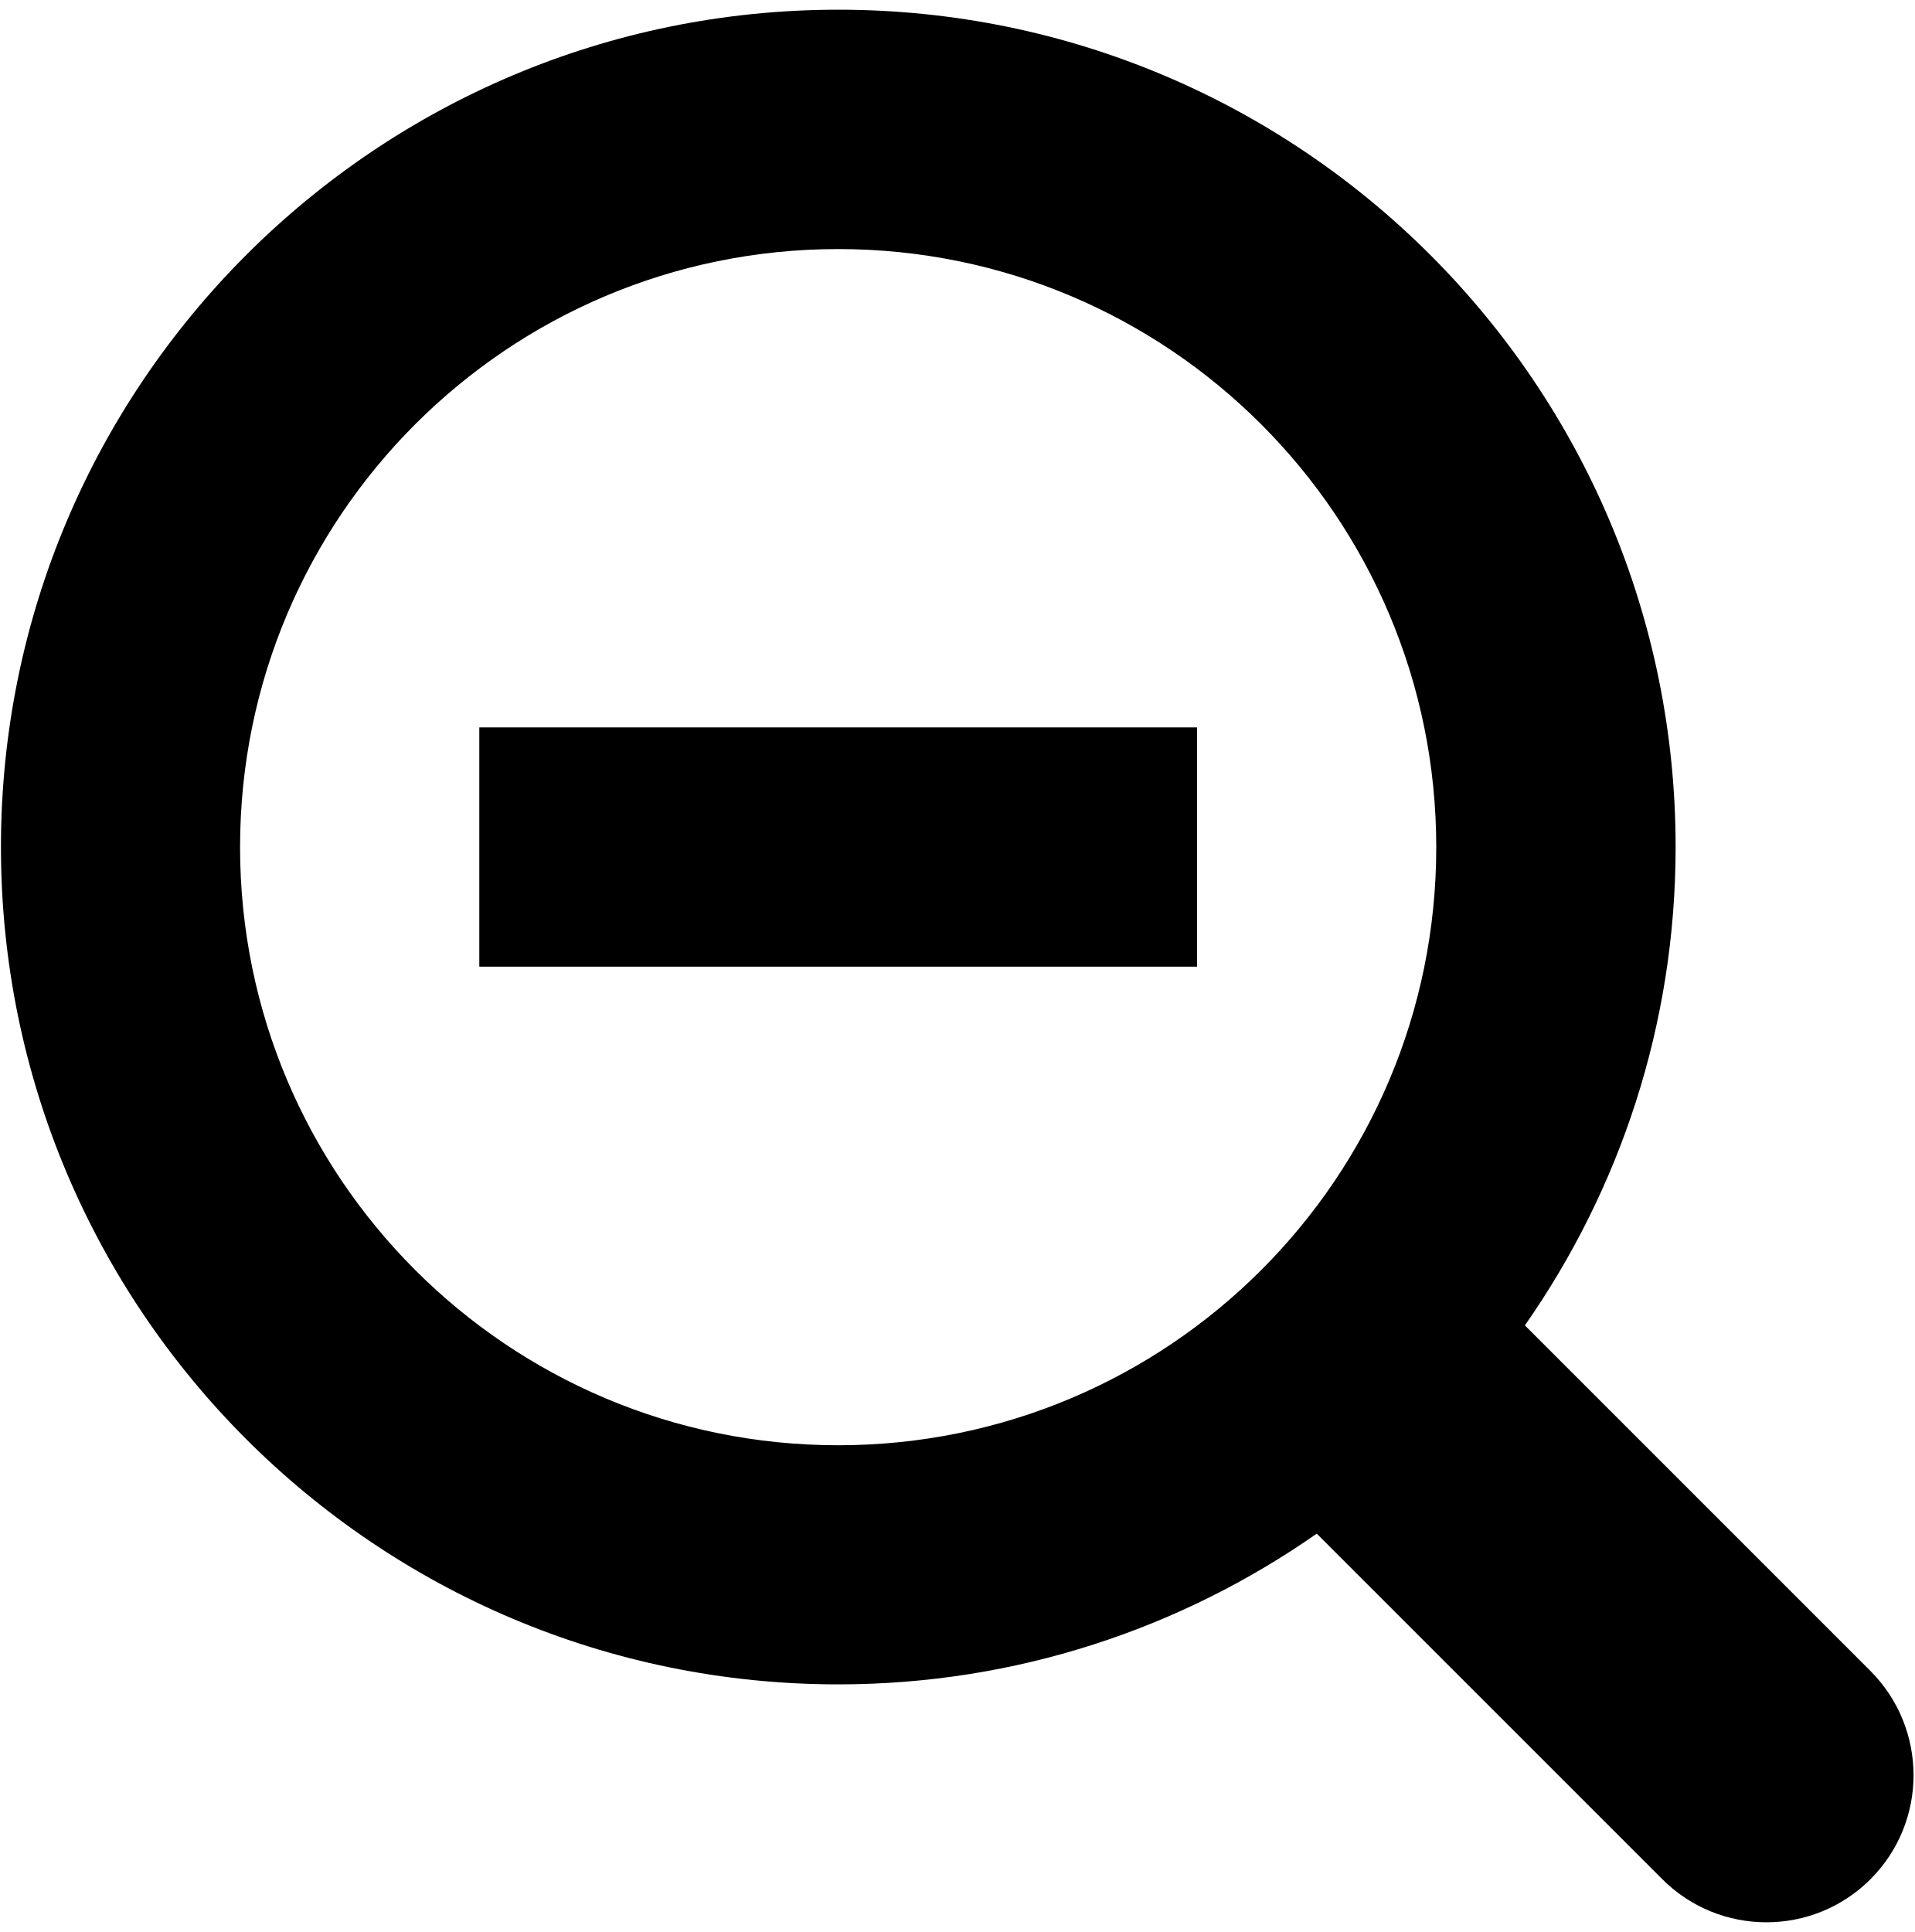
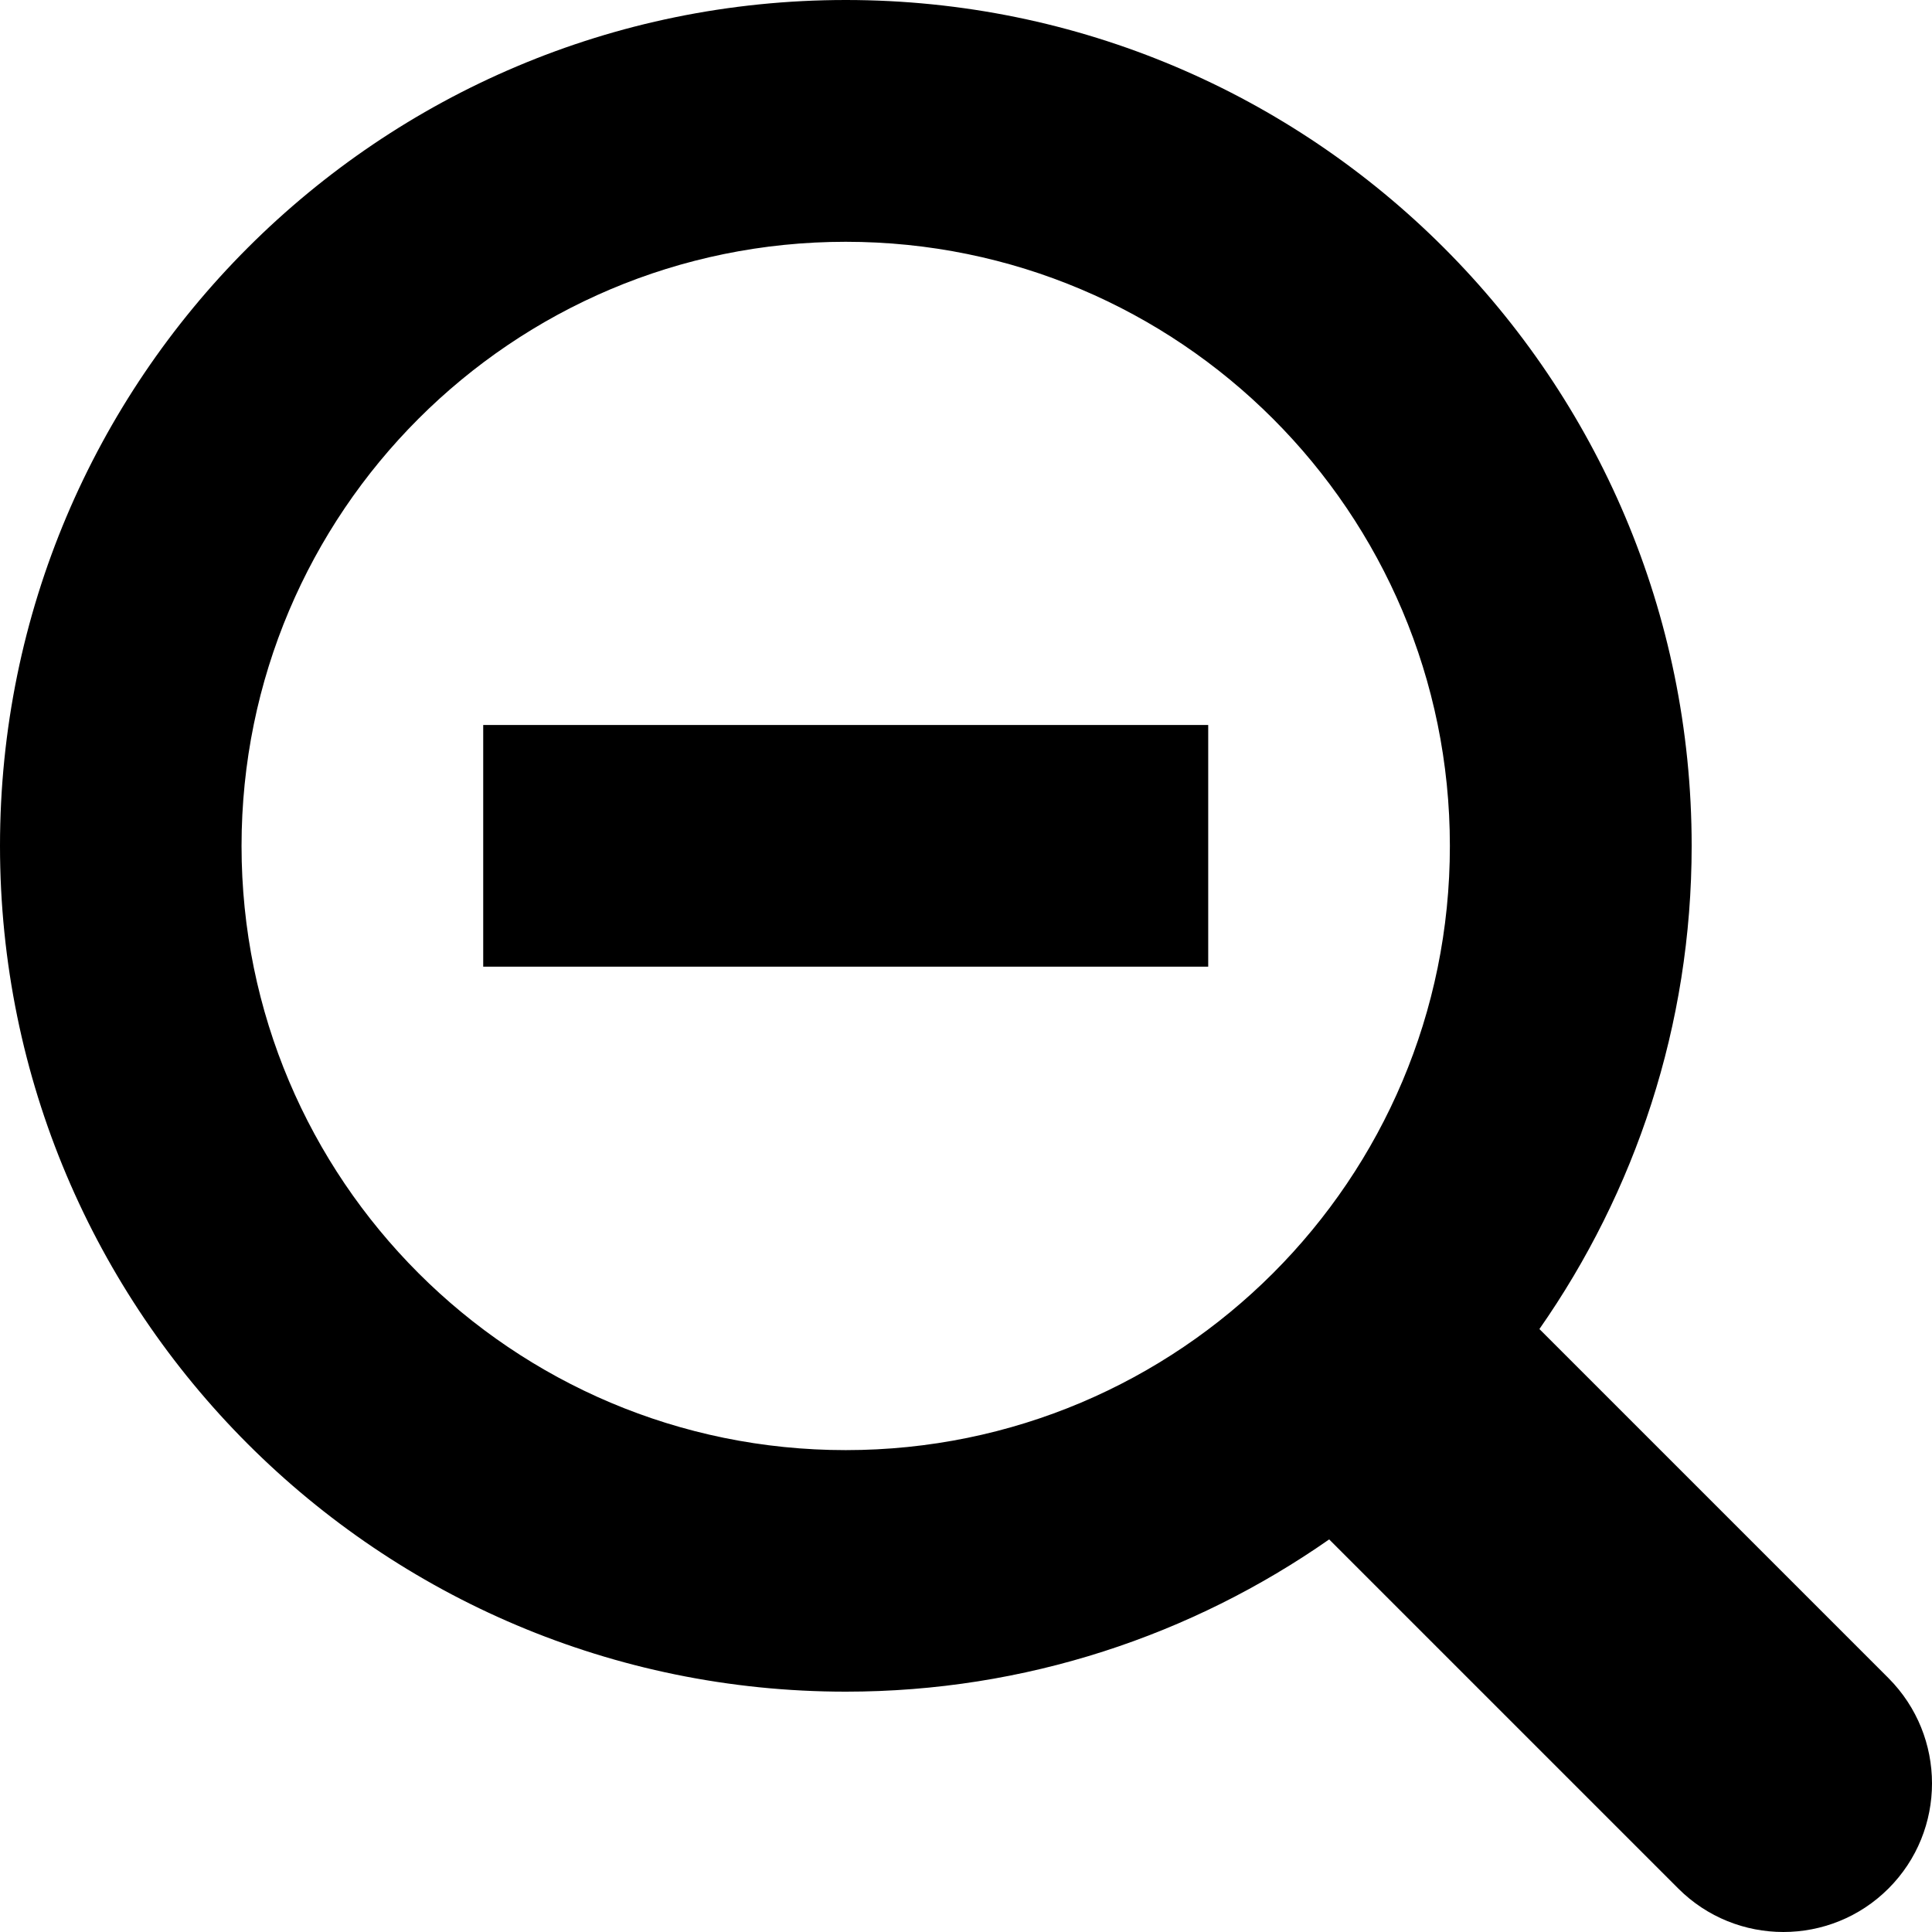
- <svg xmlns="http://www.w3.org/2000/svg" width="987.979" height="997.019" id="svg2" version="1.0">
+ <svg xmlns="http://www.w3.org/2000/svg" width="512" height="512" id="svg2" version="1.0">
  <defs id="defs4" />
-   <g id="layer1" transform="translate(-374.2178,422.7827)">
-     <path d="M 1339.485,439.532 1161.147,261.194 c 48.89,-70.002 77.78,-155.004 77.78,-246.858 0,-238.648 -193.523,-432.11 -432.11,-432.11 -238.586,0 -432.11,193.462 -432.11,432.11 0,238.648 193.462,432.11 432.11,432.11 91.854,0 176.918,-28.89 246.92,-77.78 l 178.338,178.338 c 29.63,29.63 77.78,29.63 107.41,0 29.63,-29.63 29.63,-77.718 0,-107.472 z M 806.755,323.048 c -170.436,0 -308.65,-138.152 -308.65,-308.65 0,-170.498 138.213,-308.65 308.65,-308.65 170.498,0 308.65,138.152 308.65,308.65 C 1115.467,184.896 977.315,323.048 806.755,323.048 z M 621.565,76.066 l 370.38,0 0,-123.46 -370.38,0 0,123.46 z" id="path4" />
+   <g id="layer1" transform="translate(-374.2178,-62.23637)">
+     <path d="m 874.69,506.958 -92.512,-92.512 c 25.361,-36.313 40.348,-80.407 40.348,-128.056 0,-123.797 -100.389,-224.154 -224.154,-224.154 -123.765,0 -224.154,100.357 -224.154,224.154 0,123.797 100.357,224.154 224.154,224.154 47.649,0 91.775,-14.986 128.088,-40.348 l 92.512,92.512 c 15.371,15.371 40.348,15.371 55.718,0 15.371,-15.371 15.371,-40.316 0,-55.75 z M 598.34,446.533 c -88.413,0 -160.11,-71.665 -160.11,-160.11 0,-88.445 71.697,-160.11 160.11,-160.11 88.445,0 160.11,71.665 160.11,160.11 0.032,88.445 -71.633,160.11 -160.11,160.11 z m -96.066,-128.12 192.132,0 0,-64.044 -192.132,0 0,64.044 z" id="path4" />
  </g>
</svg>
